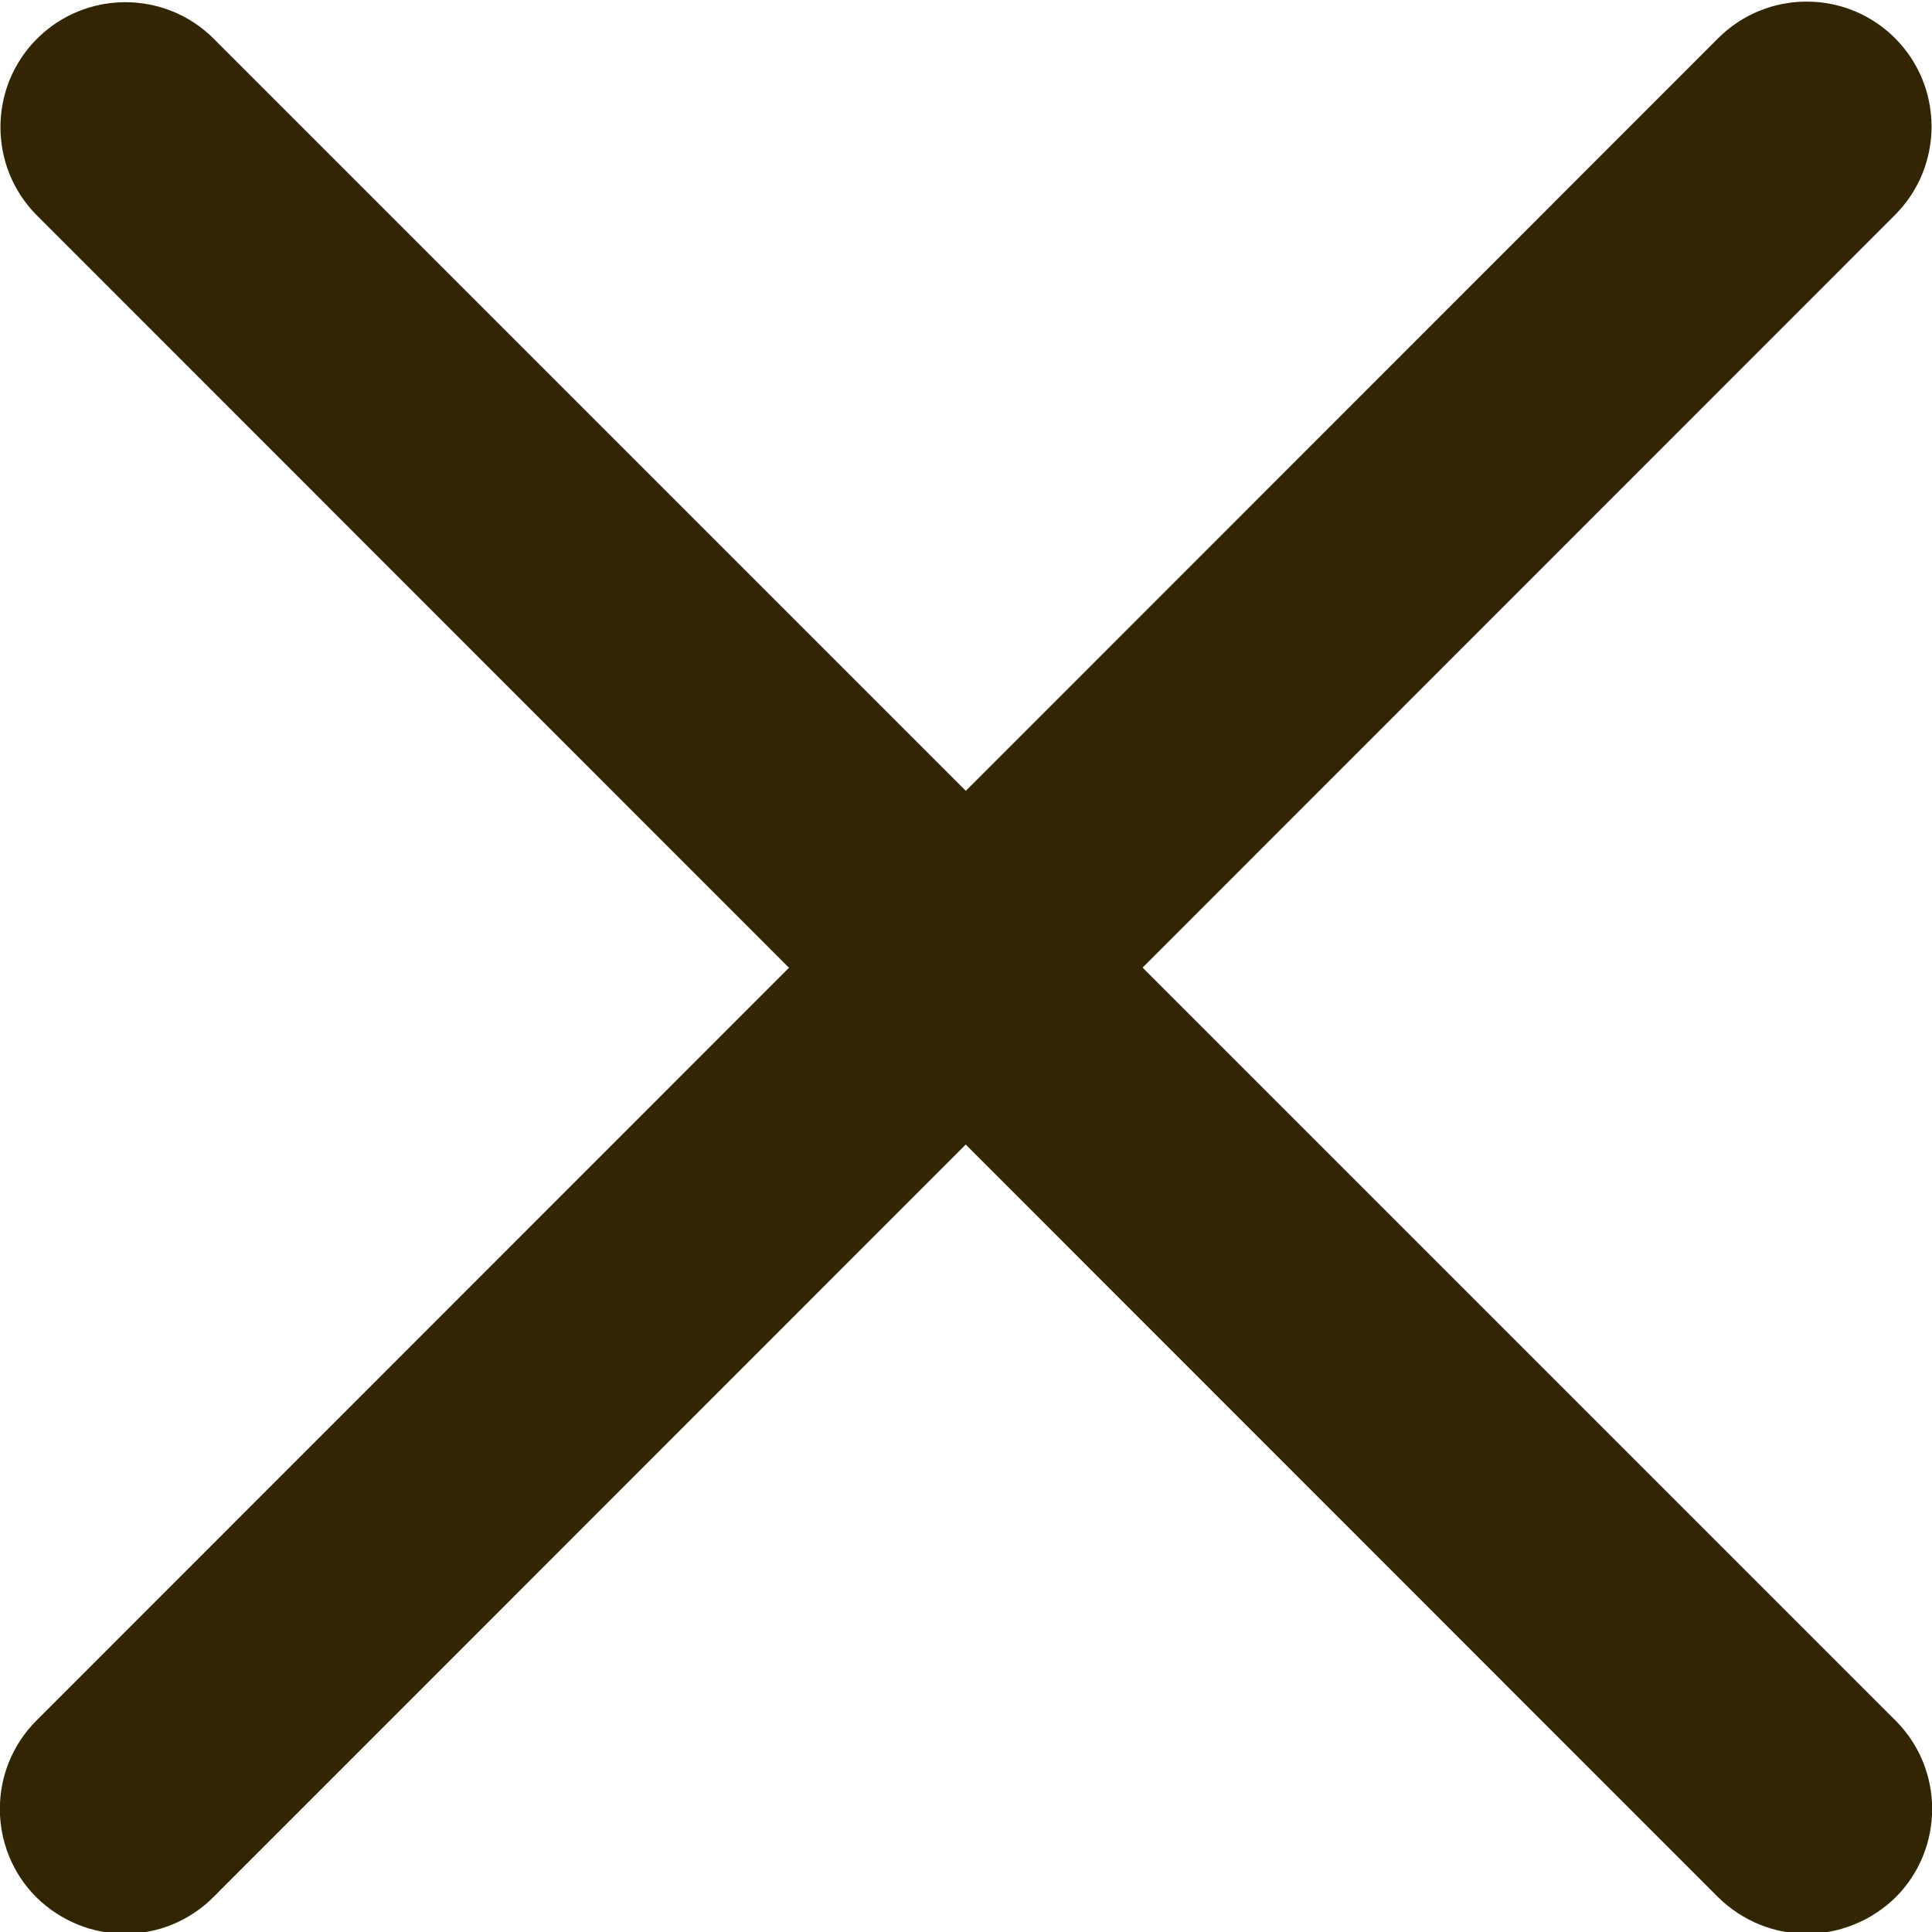
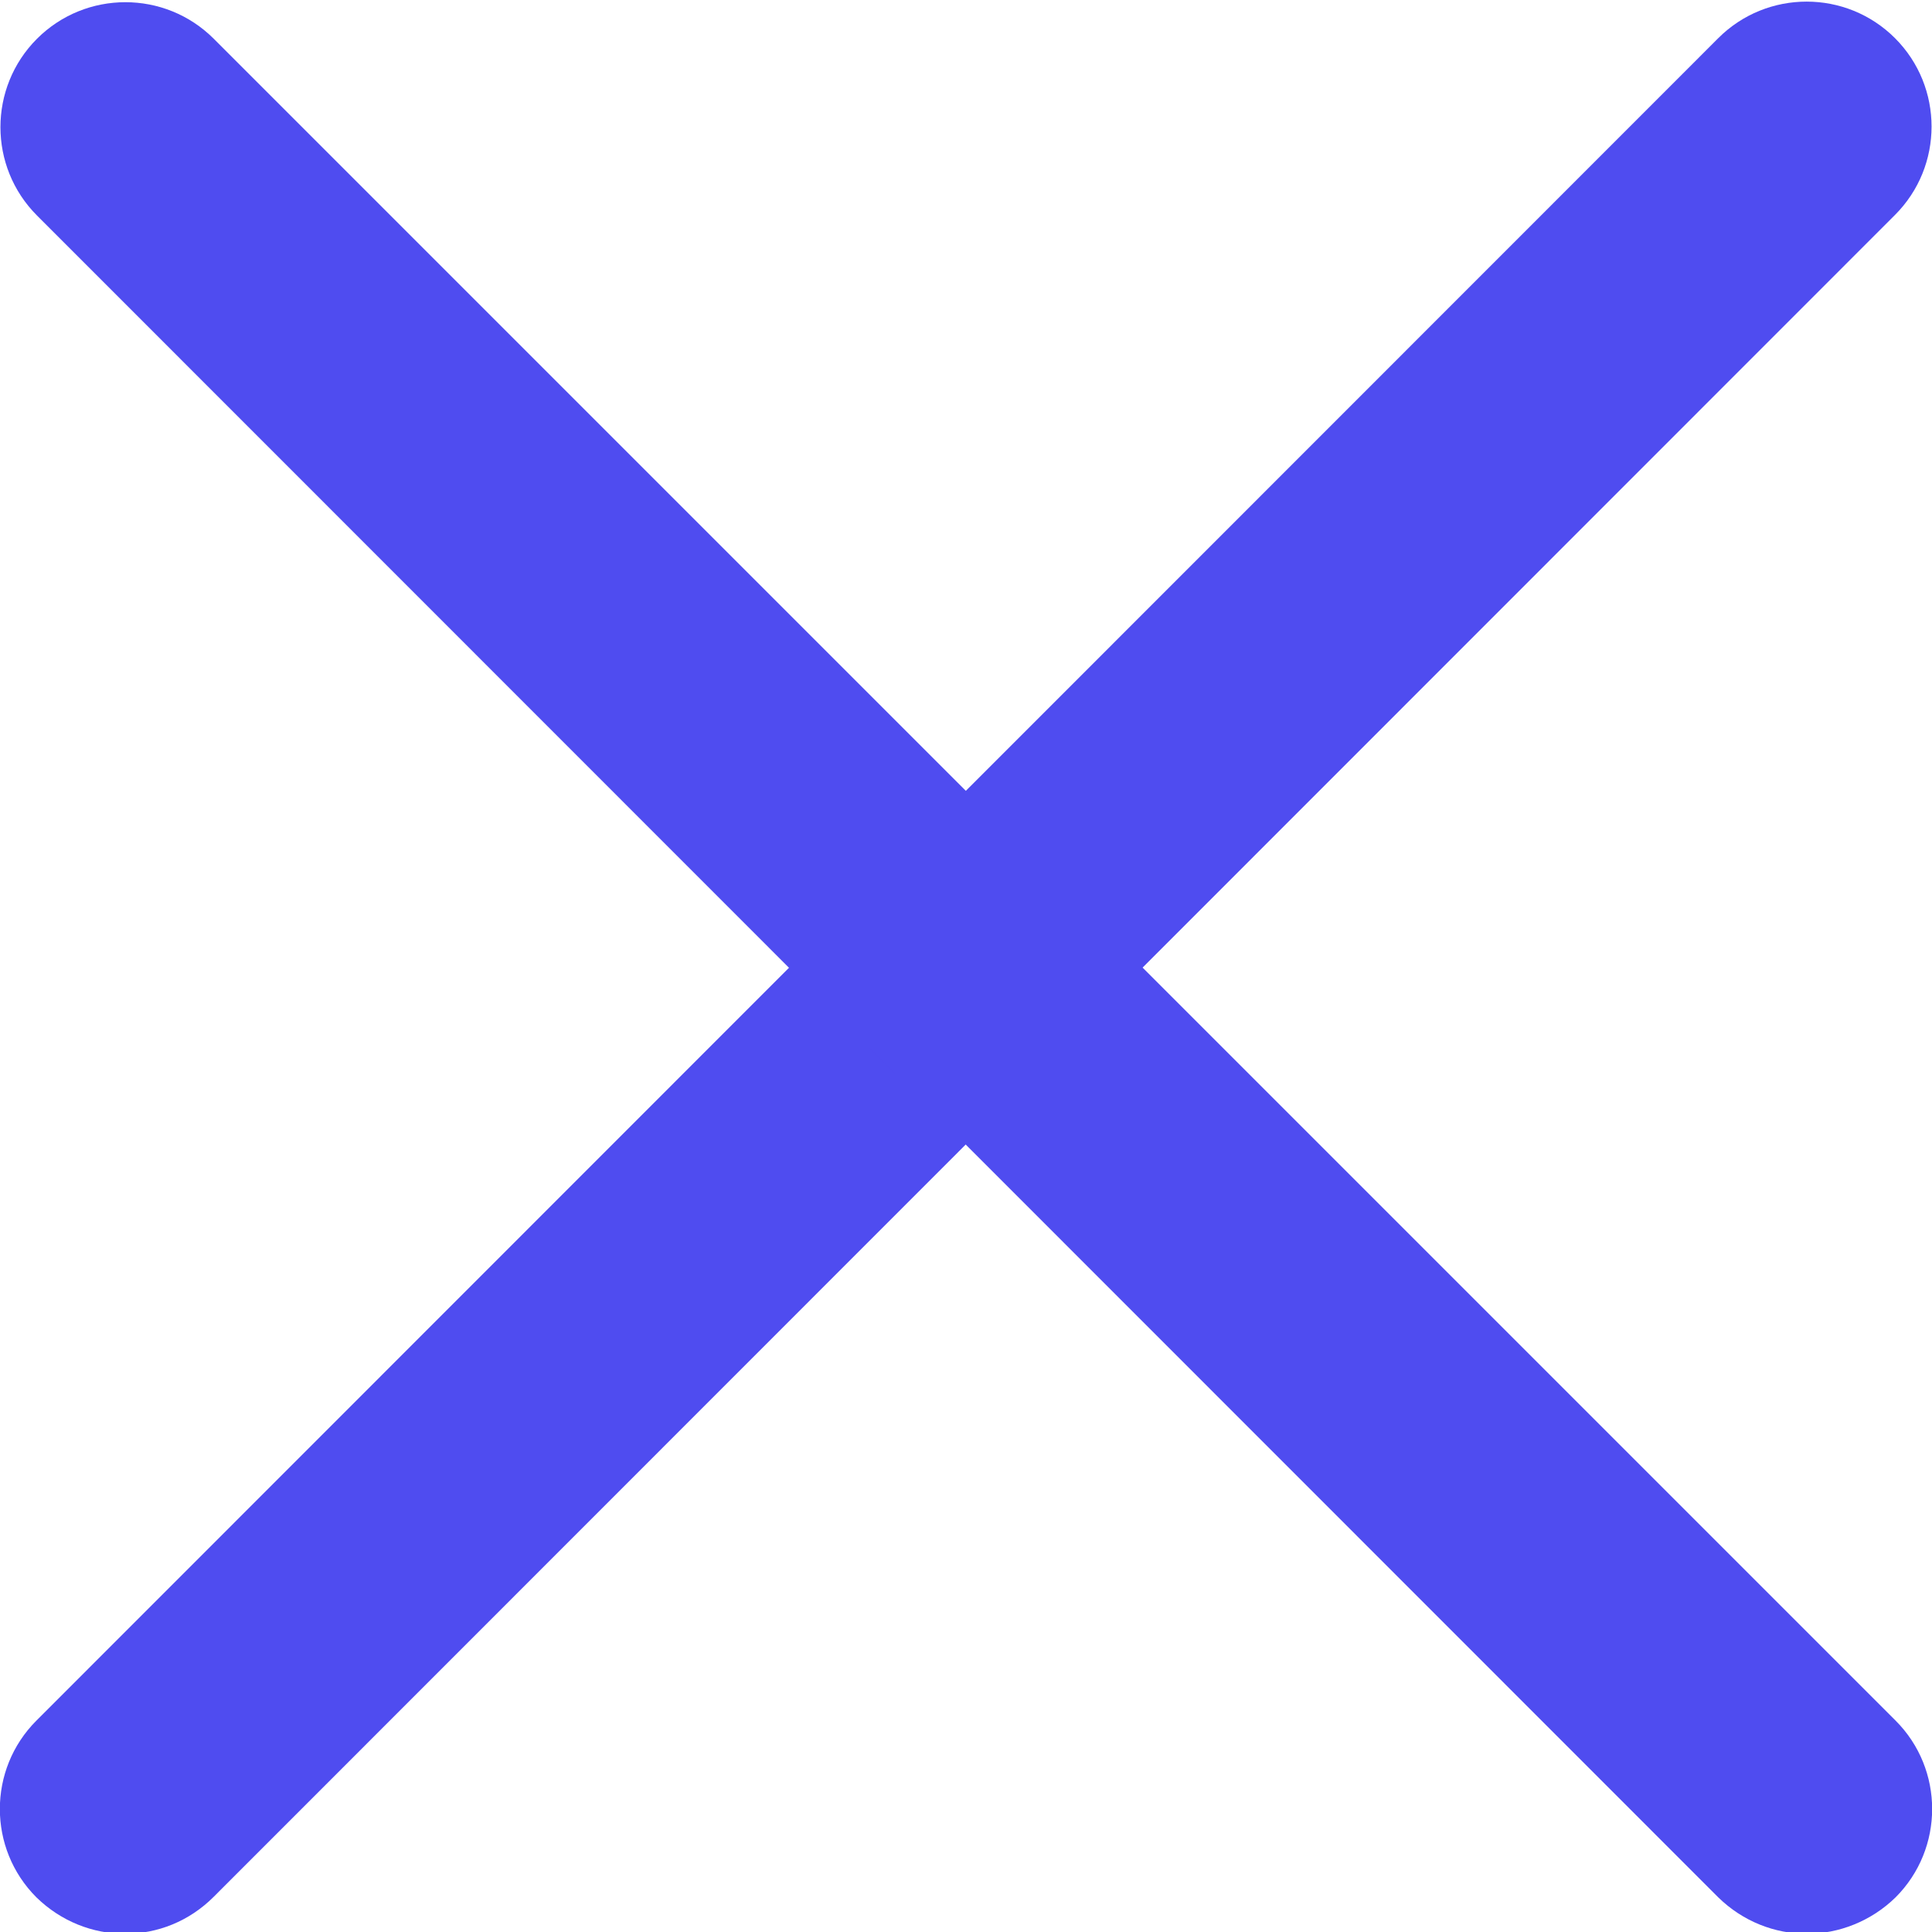
<svg xmlns="http://www.w3.org/2000/svg" version="1.1" id="Layer_1" x="0px" y="0px" viewBox="0 0 329 329" style="enable-background:new 0 0 329 329;" xml:space="preserve">
  <style type="text/css">
	.st0{fill:#607D8B;}
</style>
  <g>
-     <path class="st0" d="M21.3,329.3c-5.5,0-10.9-2.1-15.1-6.2c-8.3-8.3-8.3-21.8,0-30.1L292.6,6.5c8.3-8.3,21.8-8.3,30.1,0   c8.3,8.3,8.3,21.8,0,30.1L36.4,323C32.2,327.2,26.8,329.3,21.3,329.3z" id="id_101" style="fill: rgb(50, 37, 2);" />
-     <path class="st0" d="M307.7,329.3c-5.5,0-10.9-2.1-15.1-6.2L6.3,36.7c-8.3-8.3-8.3-21.8,0-30.1c8.3-8.3,21.8-8.3,30.1,0   l286.4,286.4c8.3,8.3,8.3,21.8,0,30.1C318.6,327.2,313.1,329.3,307.7,329.3z" id="id_102" style="fill: rgb(50, 37, 2);" />
+     <path class="st0" d="M21.3,329.3c-5.5,0-10.9-2.1-15.1-6.2c-8.3-8.3-8.3-21.8,0-30.1L292.6,6.5c8.3-8.3,21.8-8.3,30.1,0   c8.3,8.3,8.3,21.8,0,30.1L36.4,323C32.2,327.2,26.8,329.3,21.3,329.3z" id="id_101" style="fill: rgb(79, 76, 240);" />
+     <path class="st0" d="M307.7,329.3c-5.5,0-10.9-2.1-15.1-6.2L6.3,36.7c-8.3-8.3-8.3-21.8,0-30.1c8.3-8.3,21.8-8.3,30.1,0   l286.4,286.4c8.3,8.3,8.3,21.8,0,30.1C318.6,327.2,313.1,329.3,307.7,329.3z" id="id_102" style="fill: rgb(79, 76, 240);" />
  </g>
</svg>
